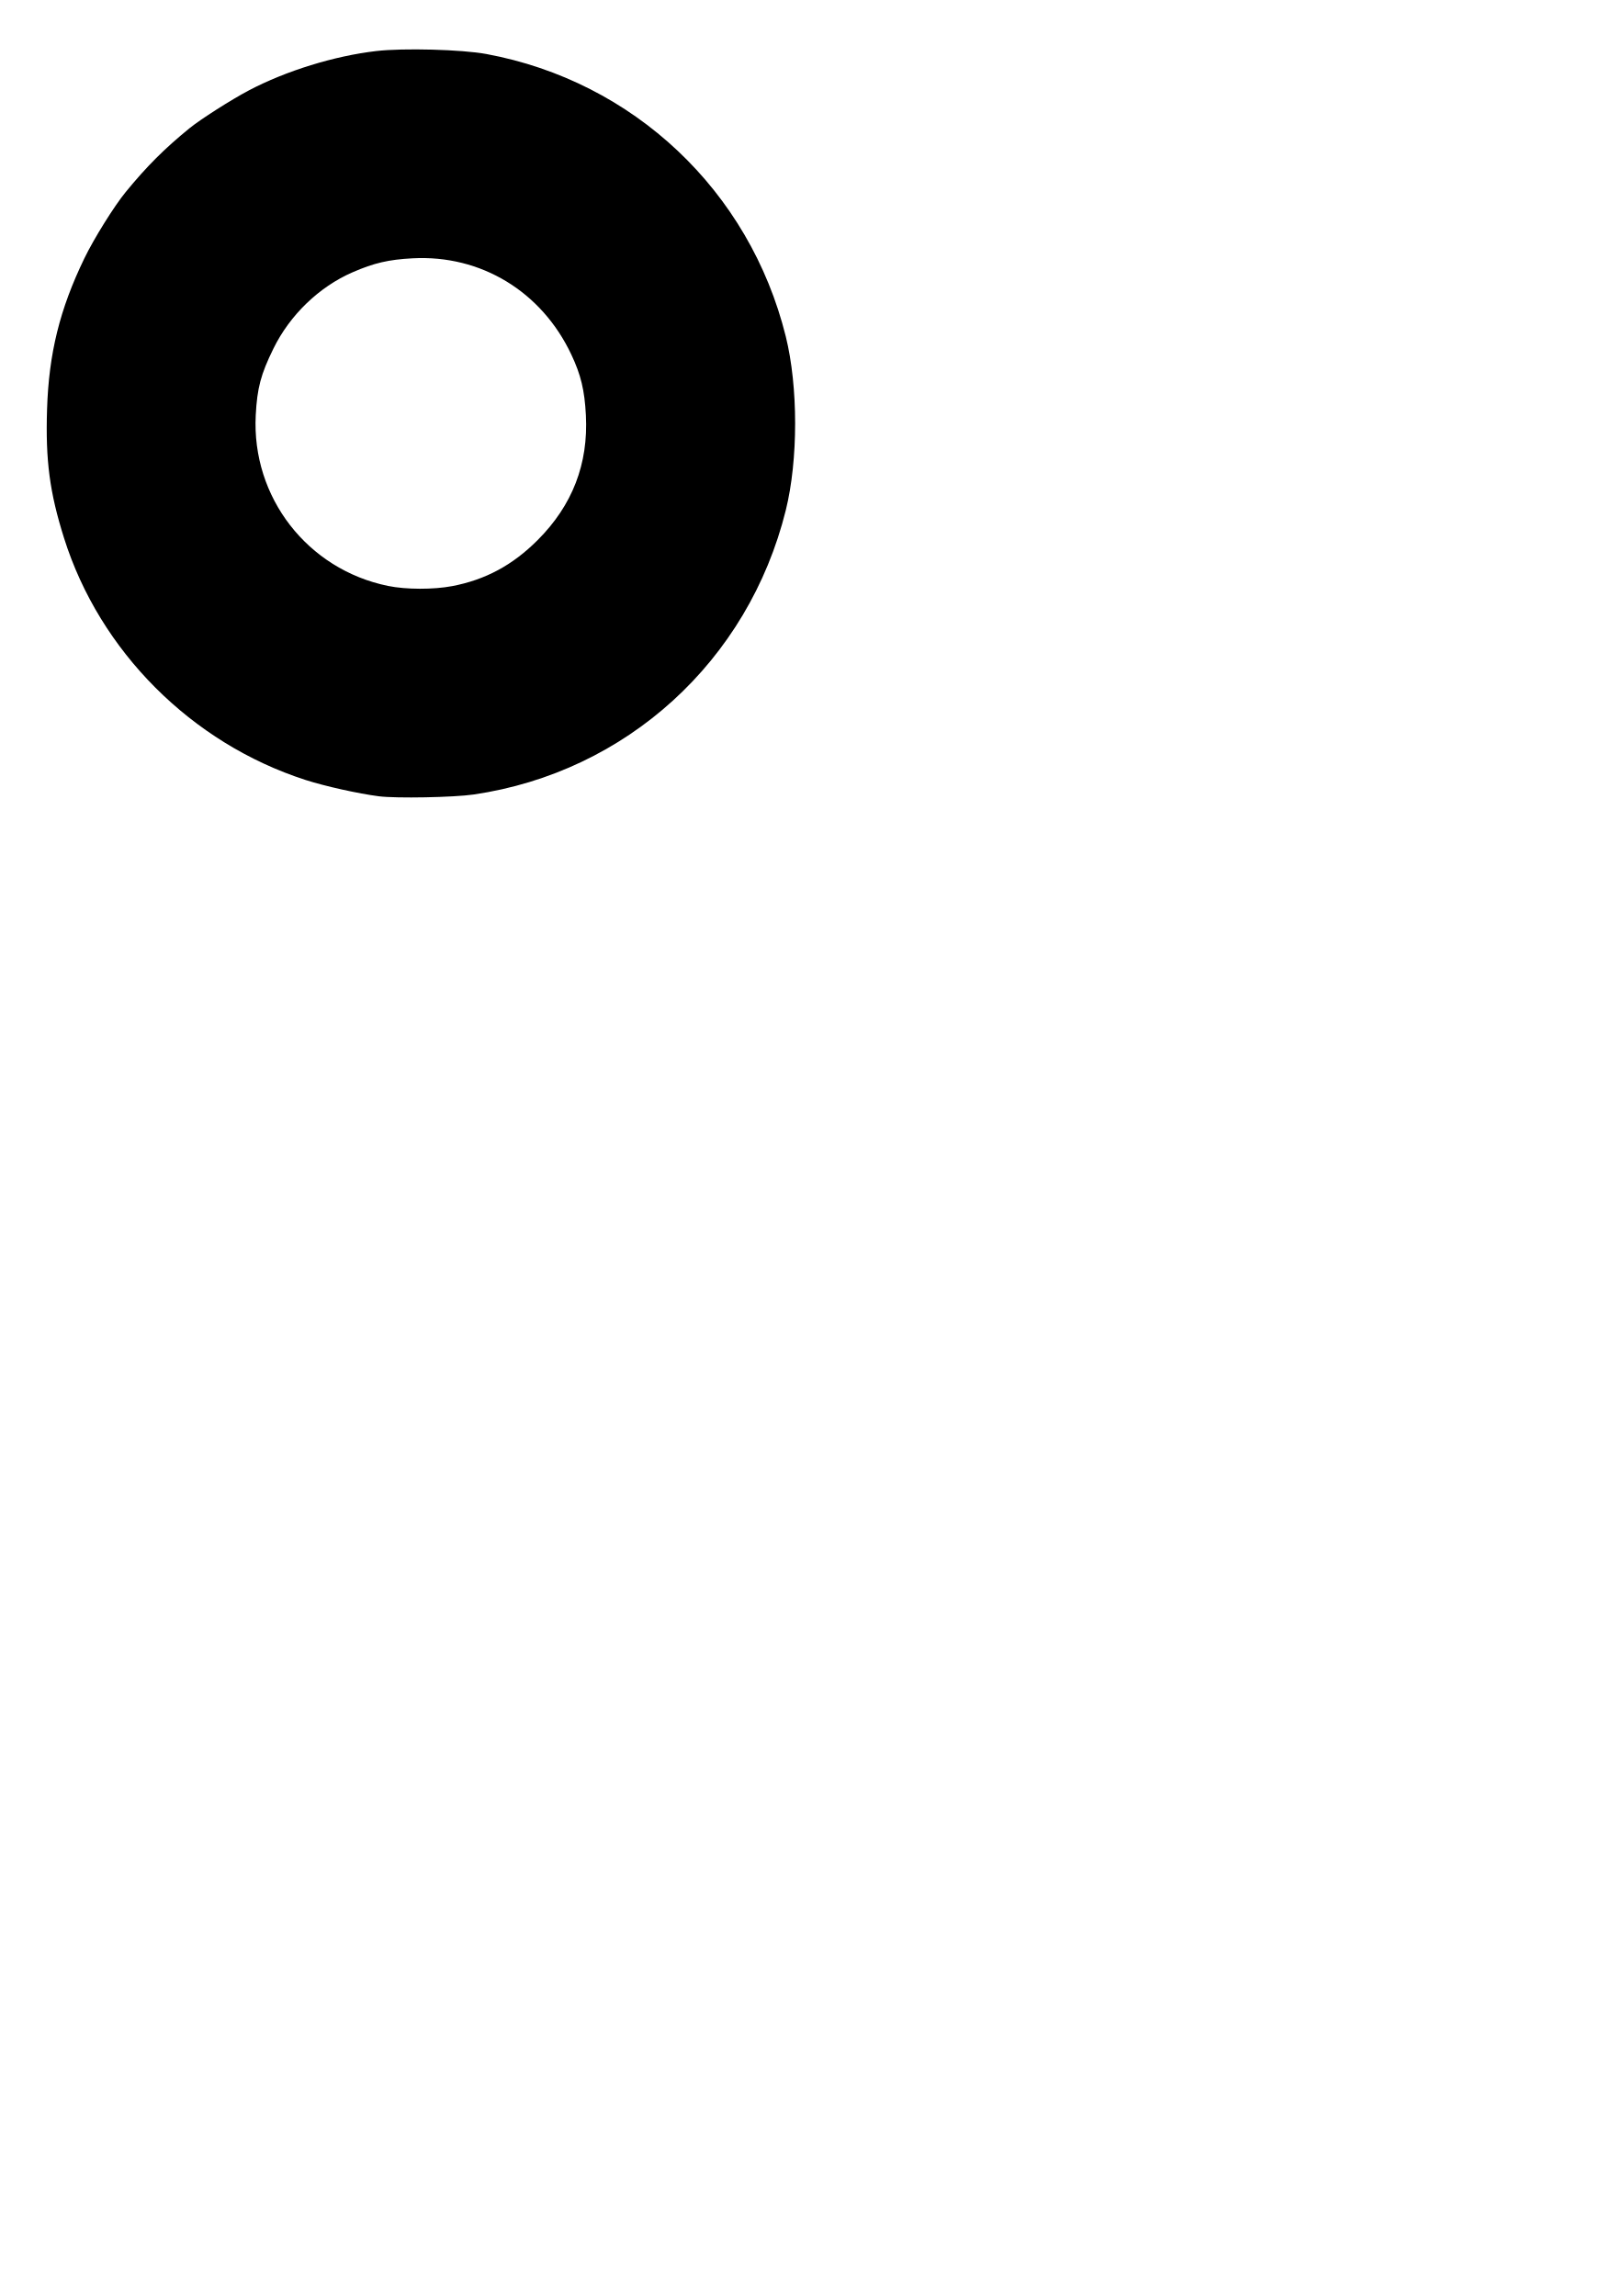
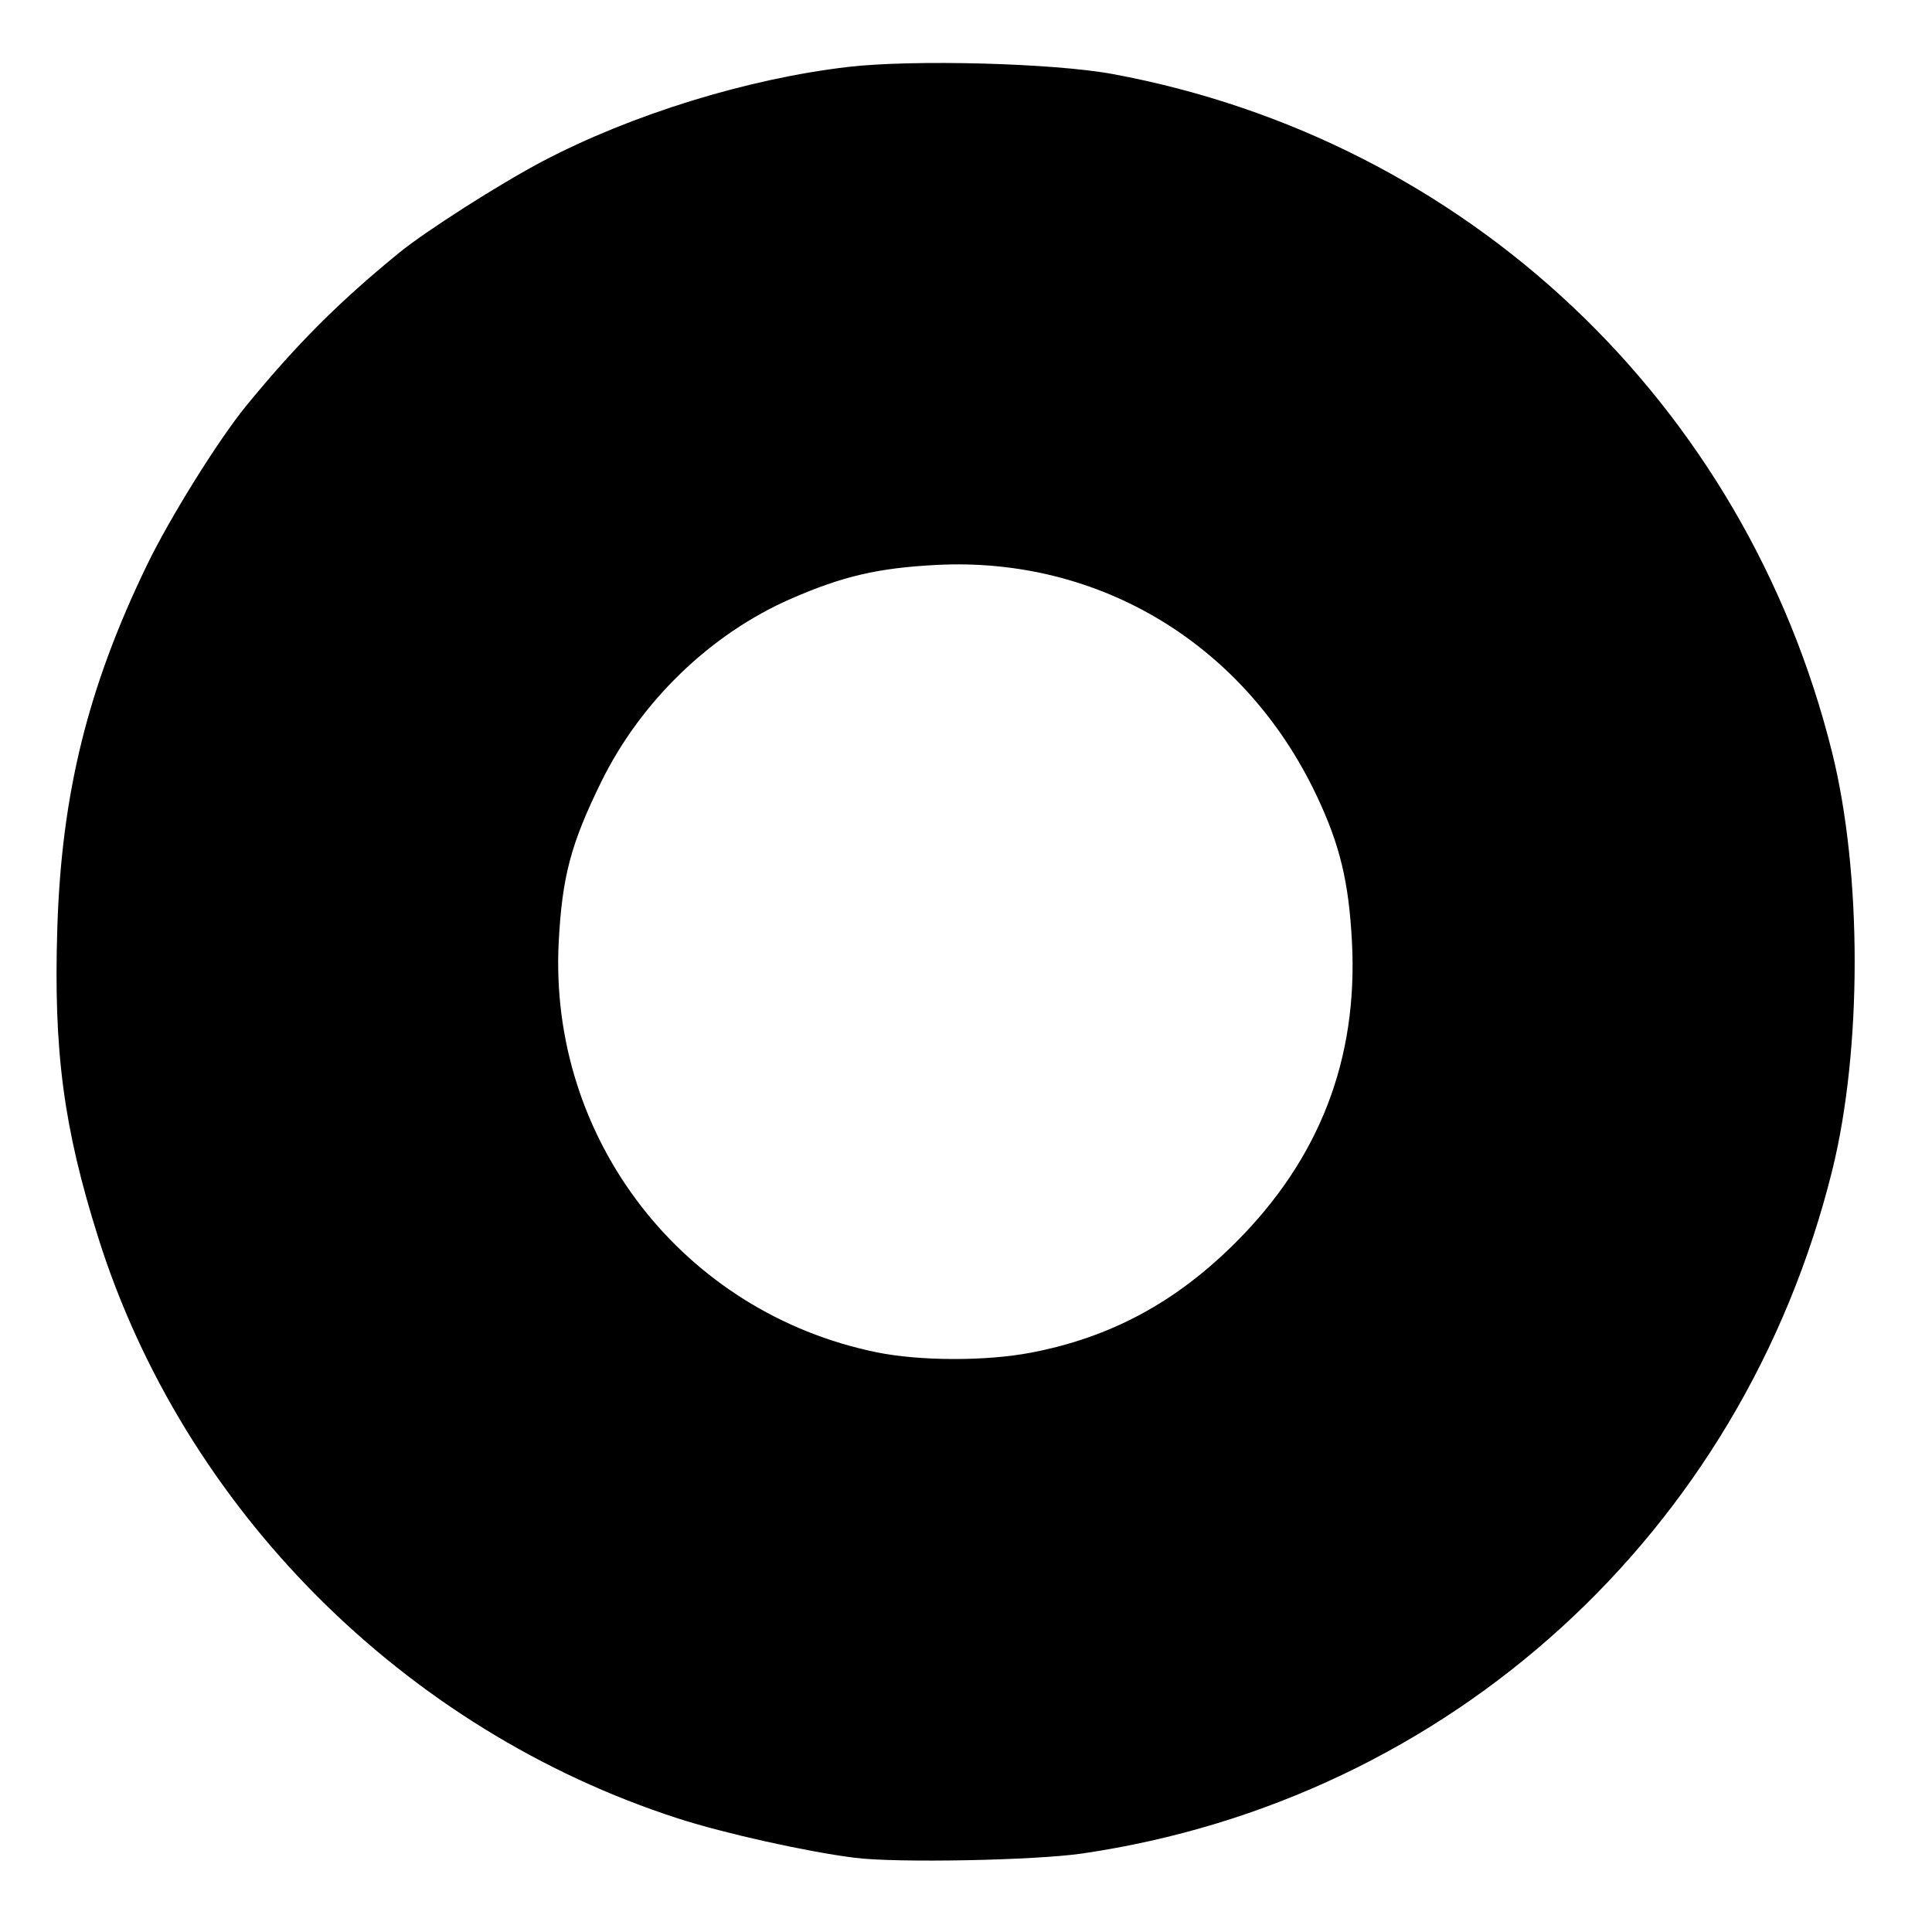
- <svg xmlns="http://www.w3.org/2000/svg" width="210mm" height="297mm" viewBox="0 0 210 297" version="1.1" id="svg1" xml:space="preserve">
+ <svg xmlns="http://www.w3.org/2000/svg" width="104" height="104" viewBox="3 3 104 104" version="1.1" id="svg1" xml:space="preserve">
  <defs id="defs1" />
  <g id="layer1">
    <path style="fill:#000000" d="m 49.002,103.004 c -2.637,-0.337 -7.011,-1.311 -9.508,-2.118 -14.732,-4.76 -26.597,-16.648 -31.206,-31.266 -1.869,-5.926 -2.412,-10.041 -2.202,-16.684 0.228,-7.219 1.642,-12.941 4.823,-19.514 1.237,-2.557 3.858,-6.762 5.349,-8.582 2.72,-3.32 4.996,-5.597 8.239,-8.242 1.431,-1.167 5.42,-3.71 7.704,-4.912 4.8,-2.525 11.031,-4.45 16.454,-5.083 3.493,-0.408 11.069,-0.204 14.238,0.382 19.047,3.526 34.054,17.681 38.734,36.535 1.614,6.504 1.614,15.986 0,22.49 -4.841,19.504 -20.607,33.866 -40.355,36.762 -2.573,0.377 -10.026,0.518 -12.269,0.232 z m 9.481,-27.187 c 4.307,-0.824 7.811,-2.71 11.047,-5.947 4.505,-4.505 6.574,-9.86 6.246,-16.163 -0.168,-3.229 -0.645,-5.213 -1.884,-7.841 -3.848,-8.16 -11.69,-12.921 -20.512,-12.454 -3.123,0.165 -5.018,0.606 -7.786,1.812 -4.322,1.882 -8.093,5.516 -10.223,9.851 -1.641,3.341 -2.111,5.107 -2.295,8.632 -0.553,10.612 6.689,19.958 17.117,22.088 2.321,0.474 5.875,0.483 8.29,0.021 z" id="path1" />
  </g>
</svg>
